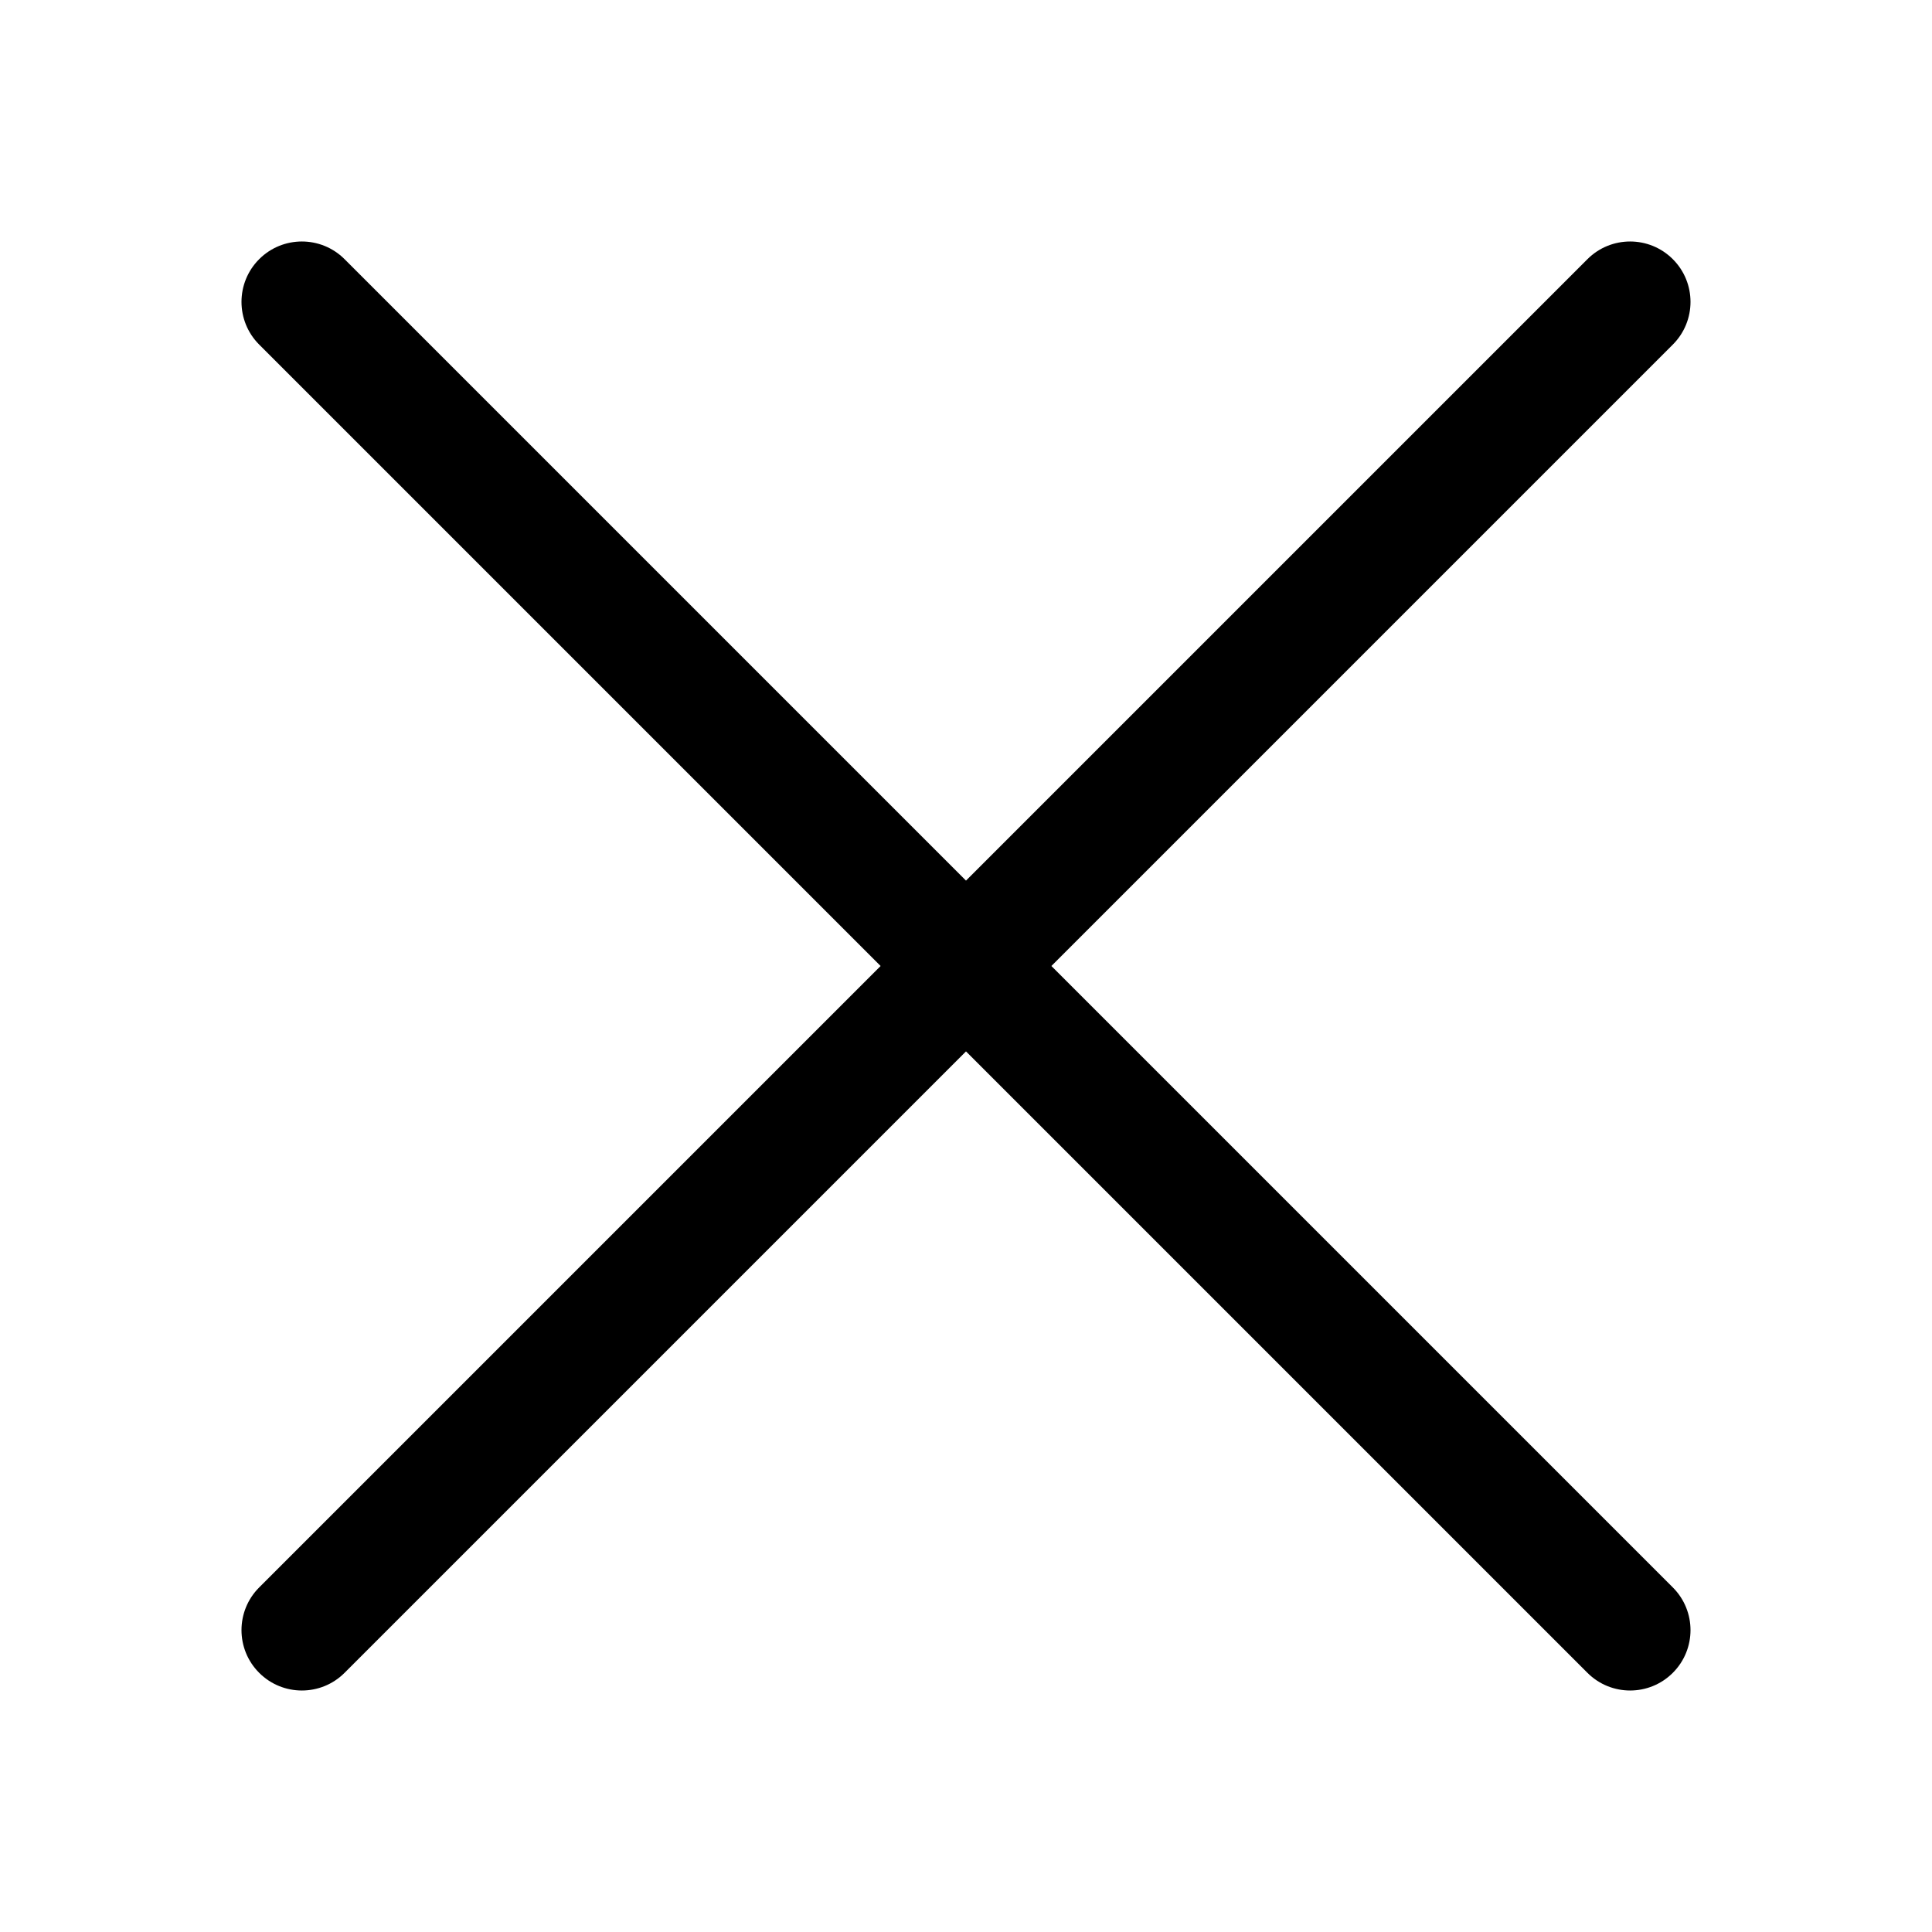
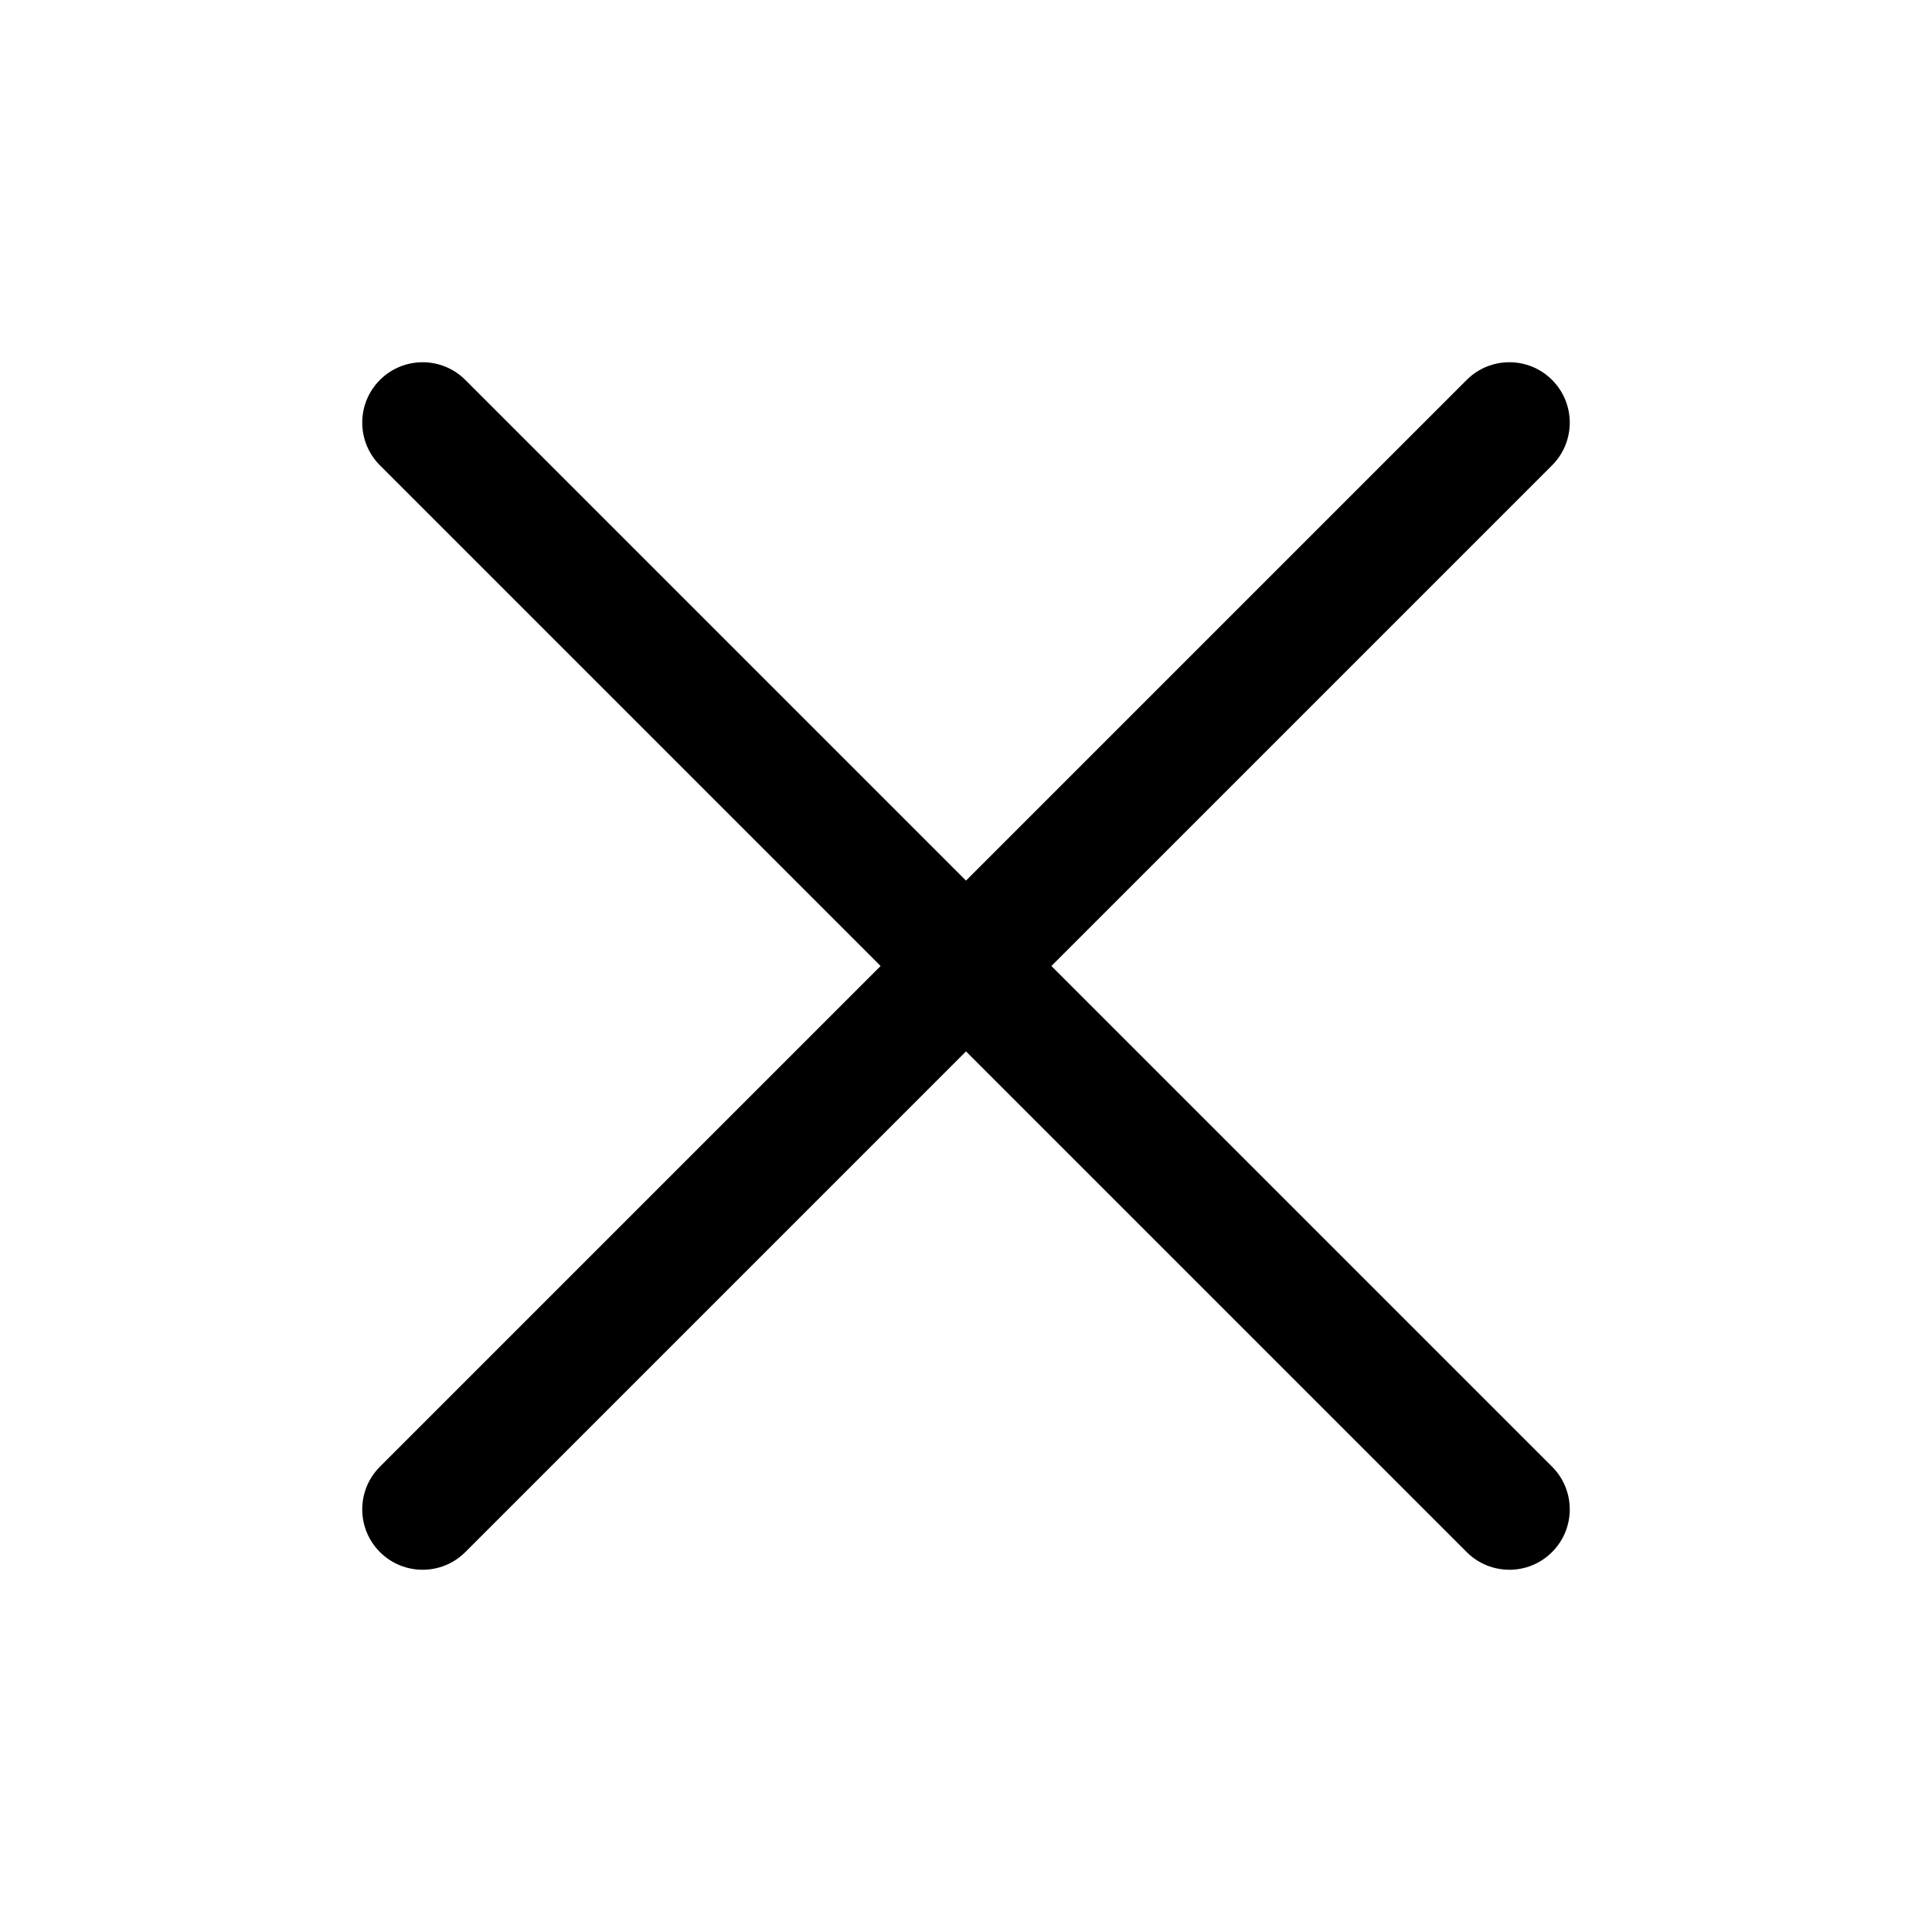
<svg xmlns="http://www.w3.org/2000/svg" width="20" height="20" fill="currentColor" viewBox="0 0 20 20">
-   <path fill-rule="evenodd" d="M3.567 2.683a.625.625 0 1 0-.884.884L9.116 10l-6.433 6.433a.625.625 0 1 0 .884.884L10 10.884l6.433 6.433a.625.625 0 1 0 .884-.884L10.884 10l6.433-6.433a.625.625 0 1 0-.884-.884L10 9.116 3.567 2.683Z" clip-rule="evenodd" />
+   <path fill-rule="evenodd" d="M4.817 3.933a.625.625 0 1 0-.884.884L9.116 10l-5.183 5.183a.625.625 0 1 0 .884.884L10 10.884l5.183 5.183a.625.625 0 1 0 .884-.884L10.884 10l5.183-5.183a.625.625 0 1 0-.884-.884L10 9.116 4.817 3.933Z" clip-rule="evenodd" />
</svg>
